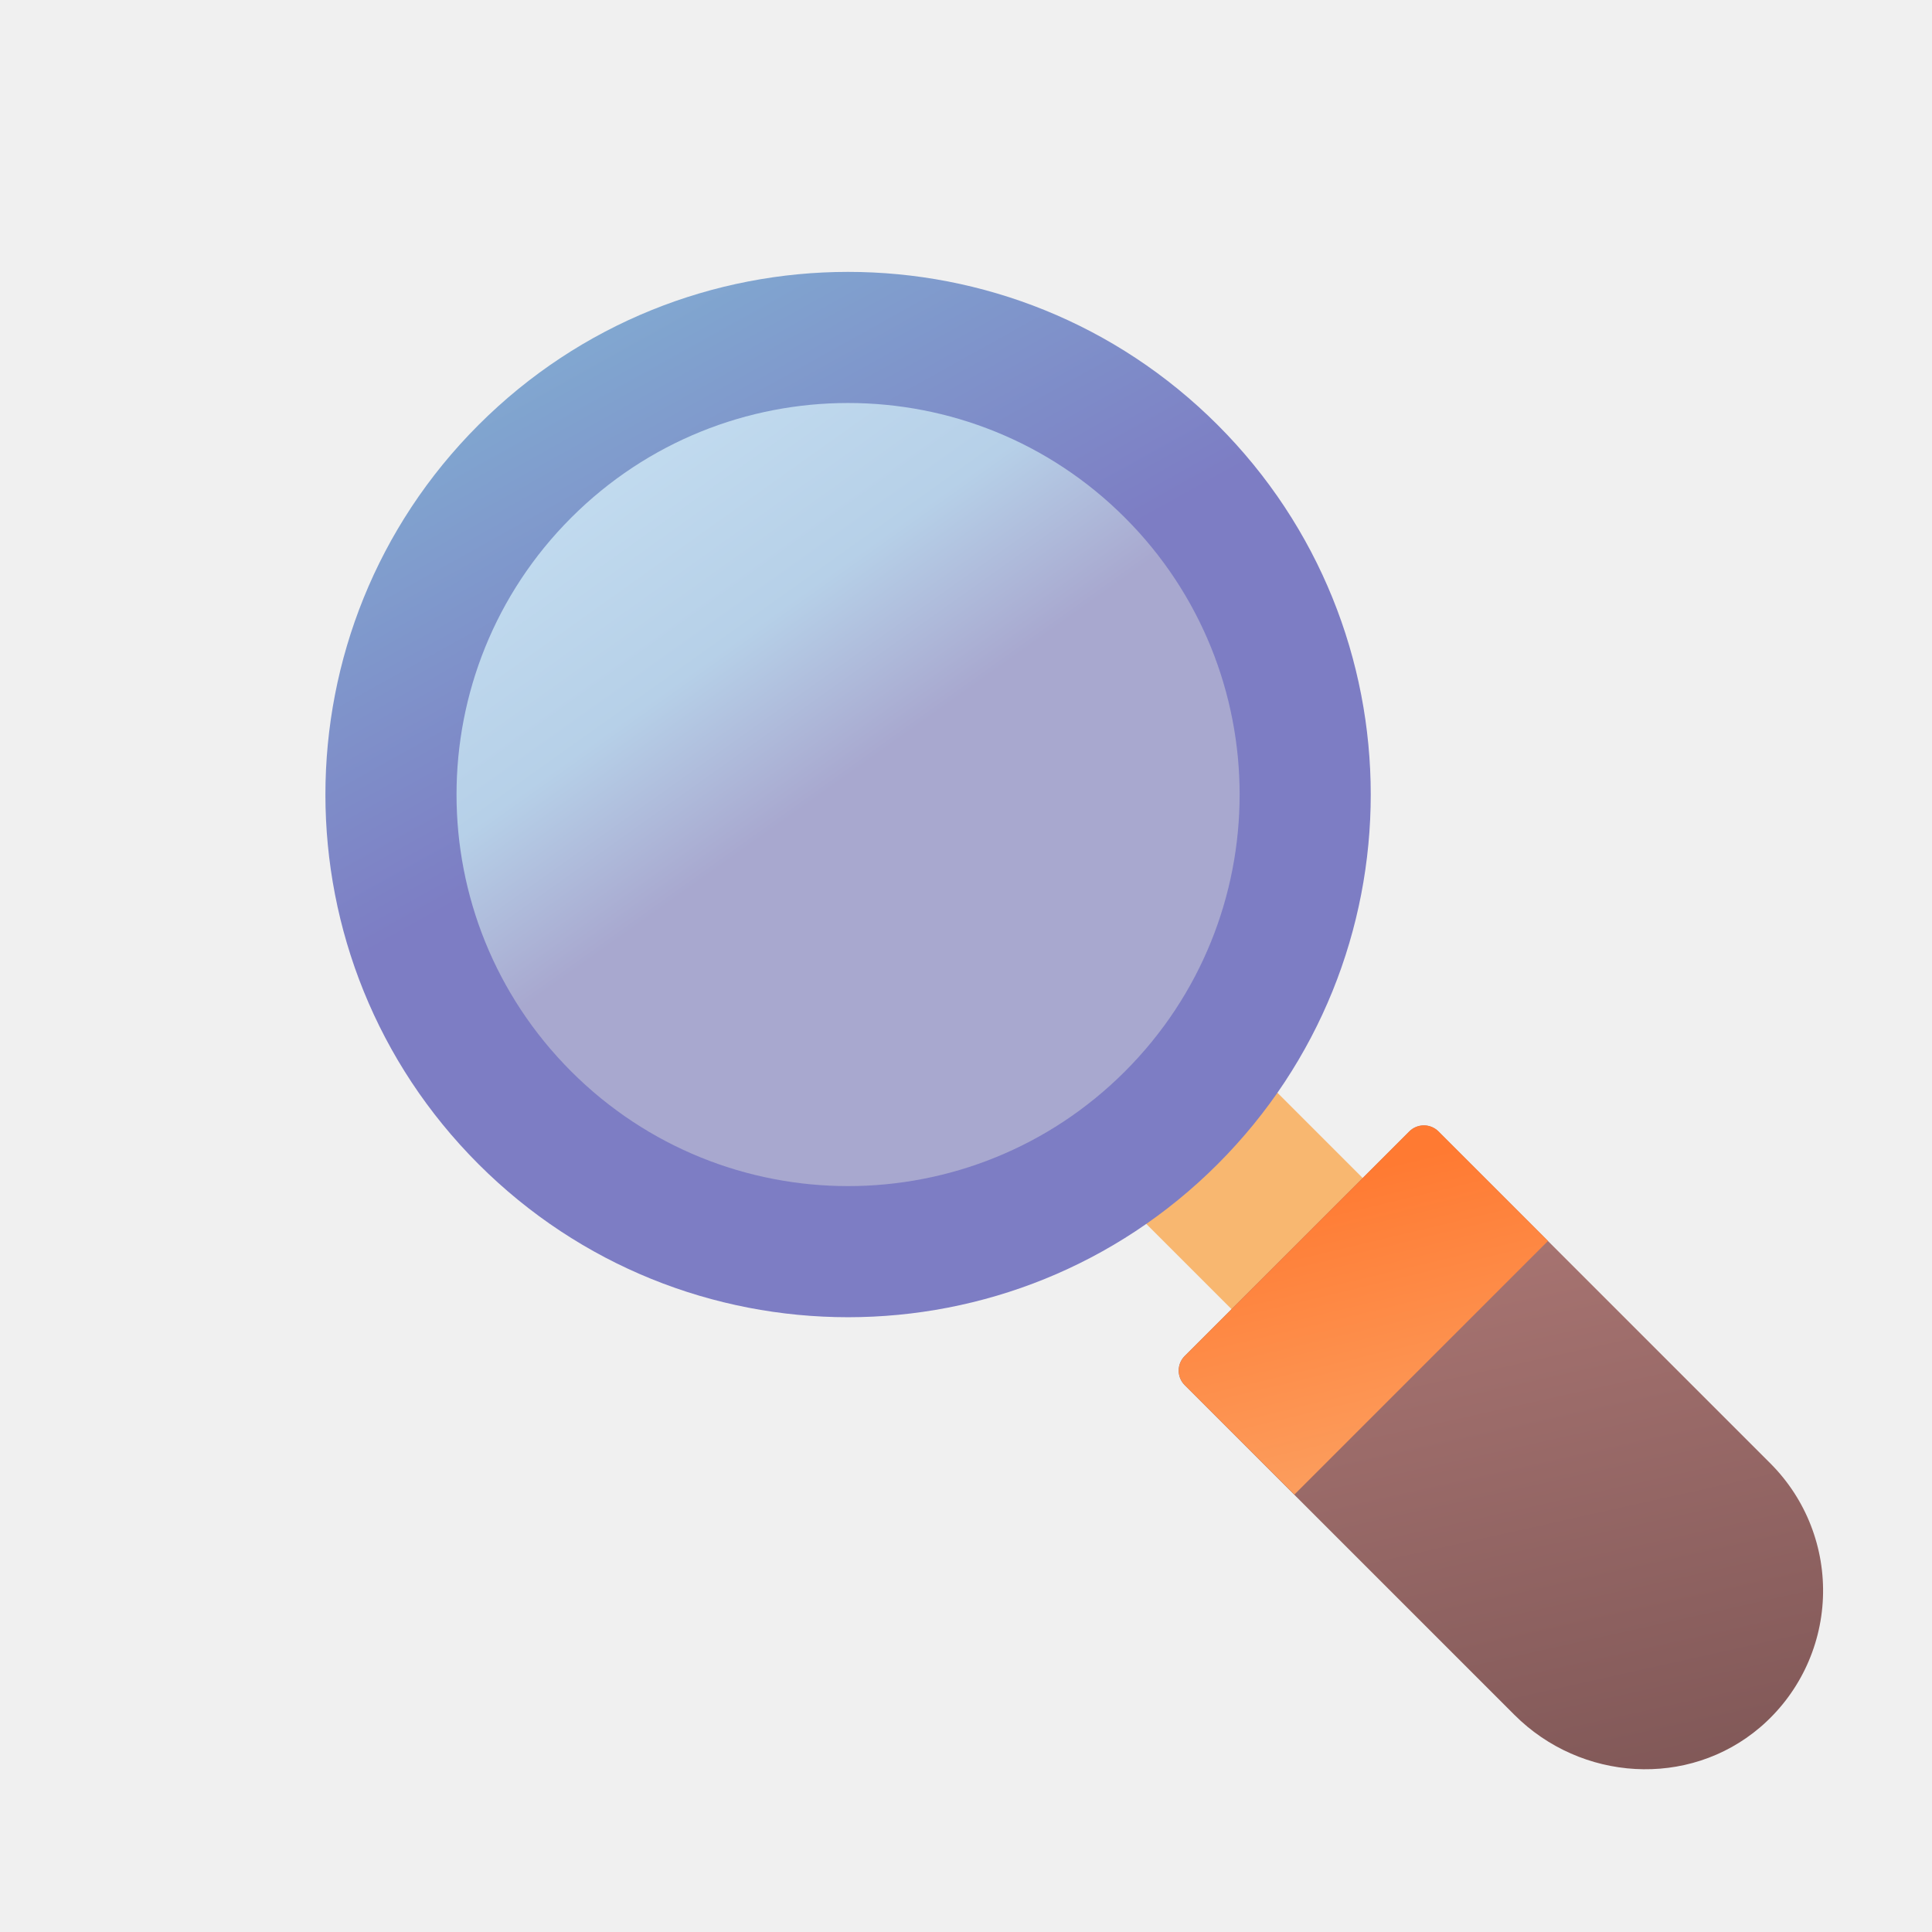
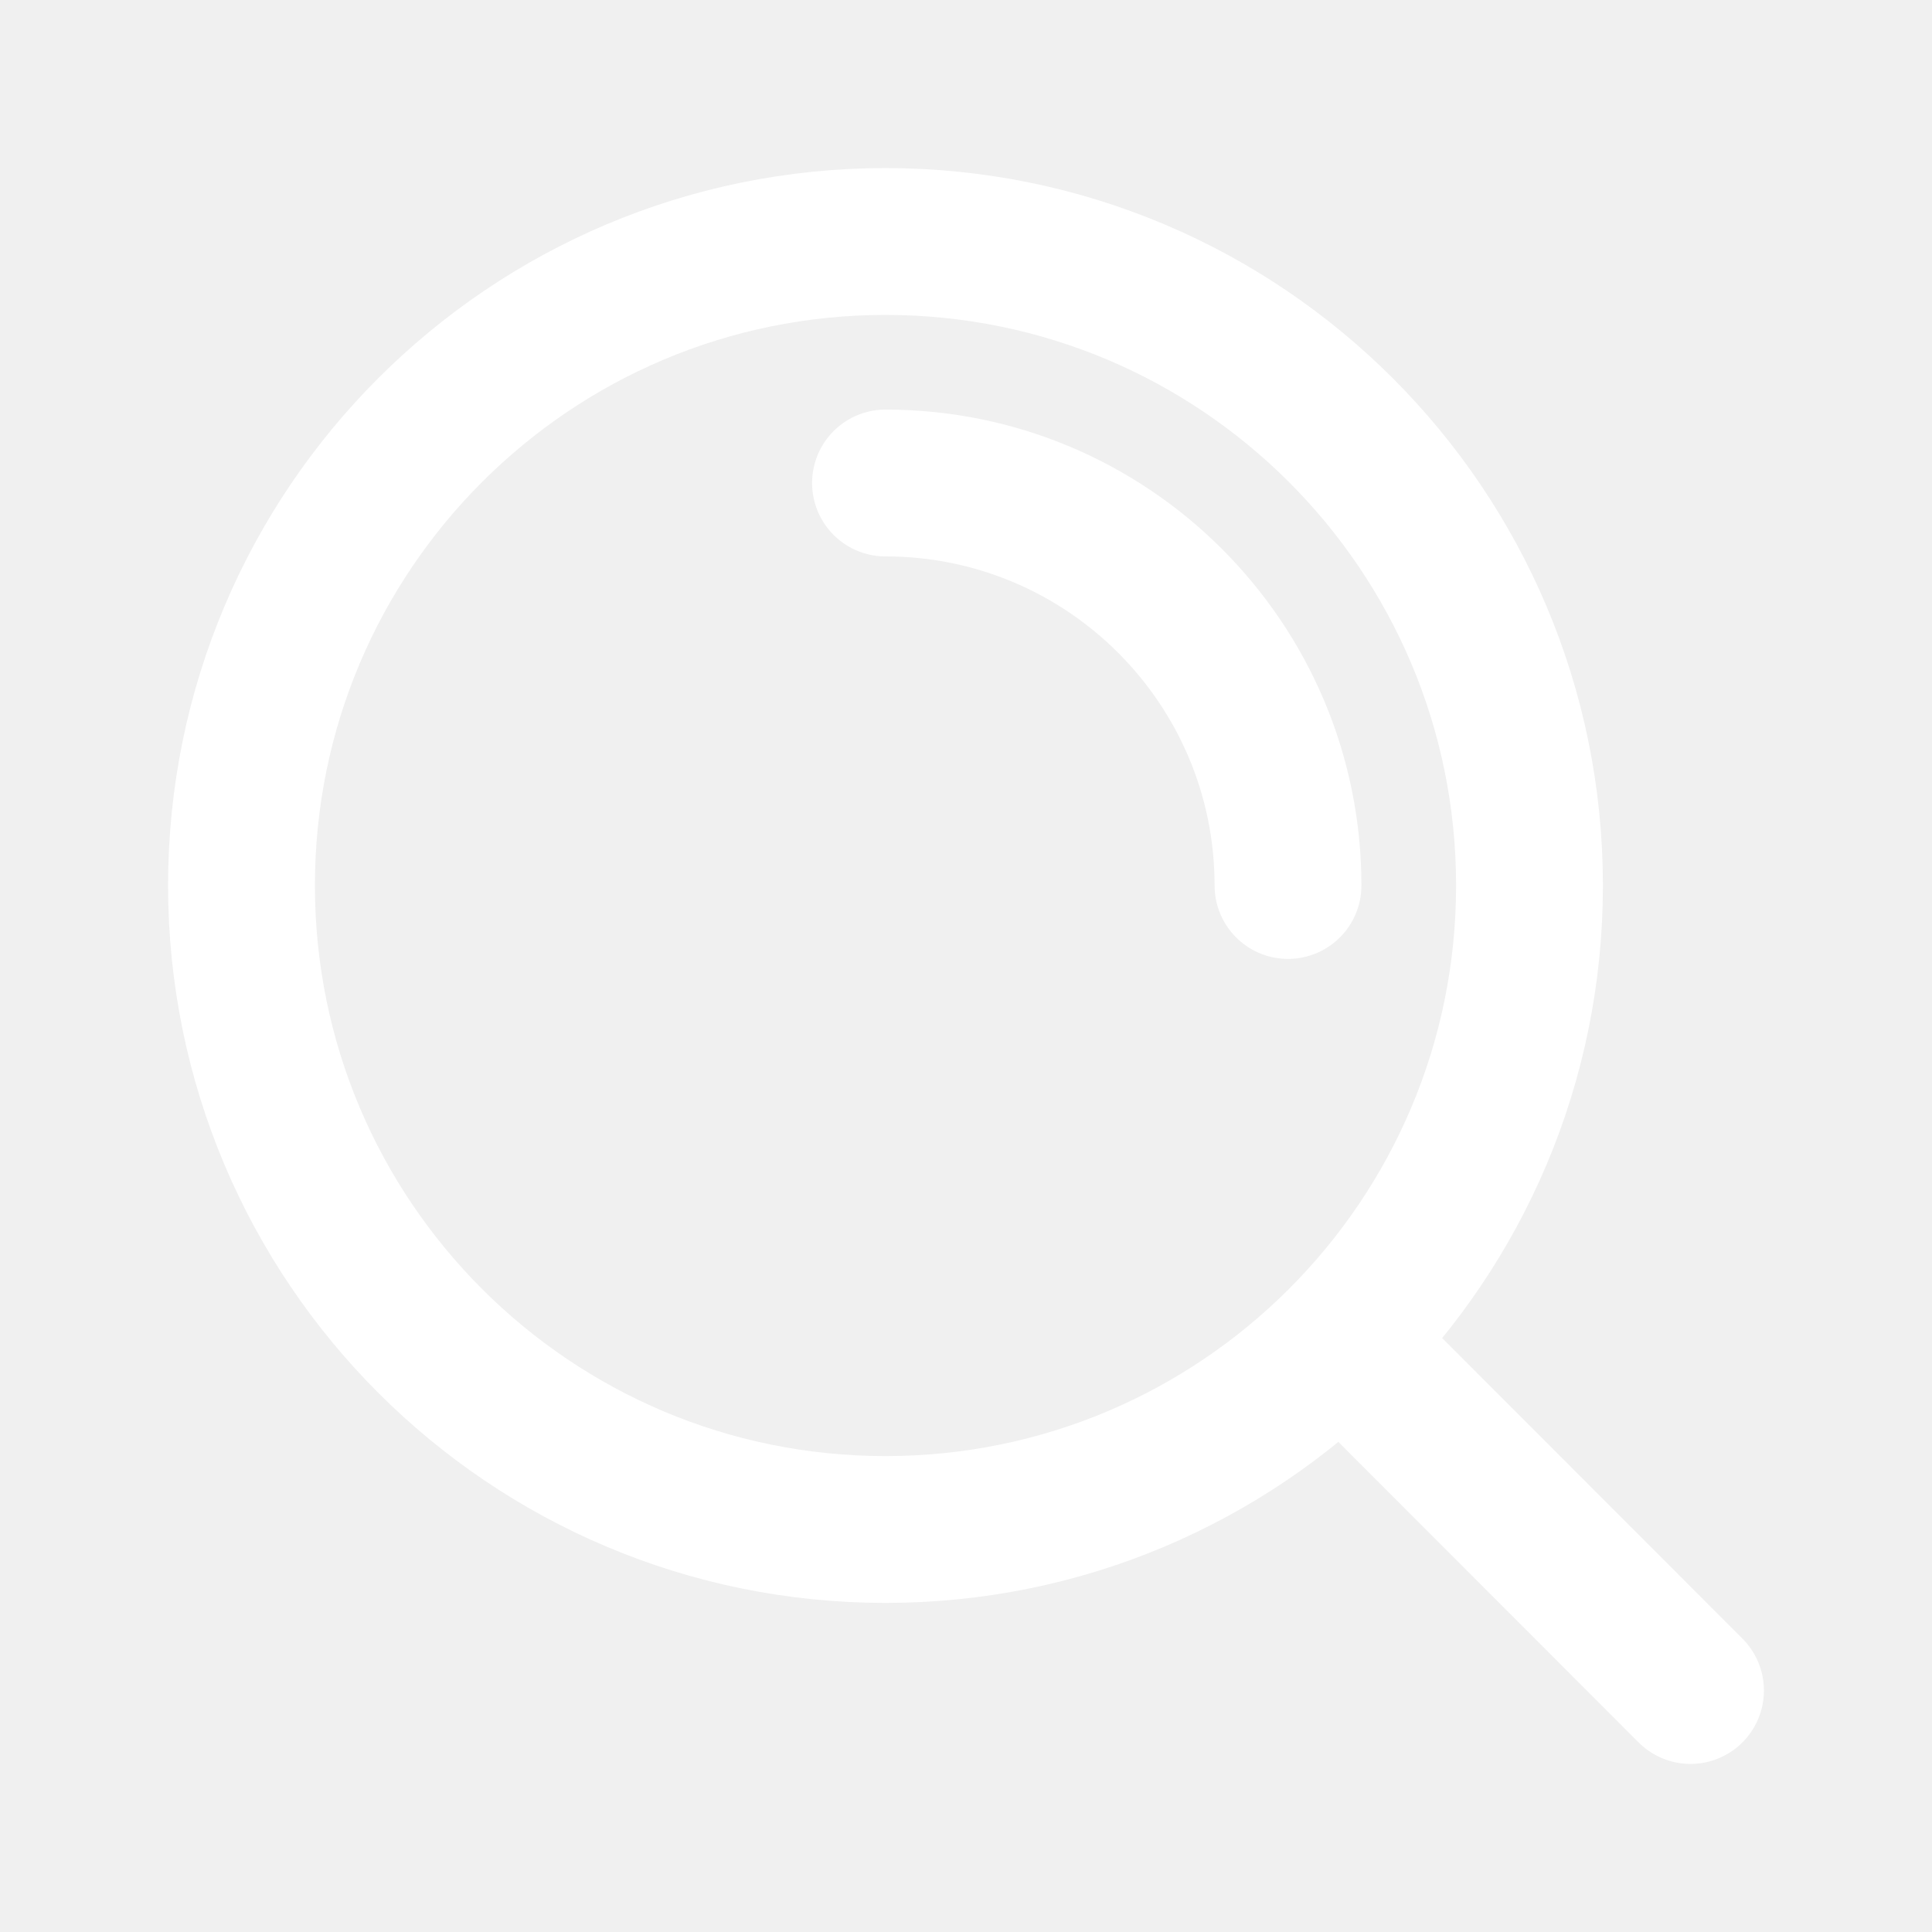
- <svg xmlns="http://www.w3.org/2000/svg" id="epIKJcDPNET1" viewBox="0 0 300 300" shape-rendering="geometricPrecision" text-rendering="geometricPrecision" project-id="f801608ccf4a4720a646902ef640c689" export-id="3f398f68a28b45be838075739d905de1" cached="false">
-   <defs>
-     <linearGradient id="epIKJcDPNET14-fill" x1="245.067" y1="-99.211" x2="209.457" y2="-31.272" spreadMethod="pad" gradientUnits="userSpaceOnUse" gradientTransform="translate(0 0)">
-       <stop id="epIKJcDPNET14-fill-0" offset="4%" stop-color="#ffa028" />
-       <stop id="epIKJcDPNET14-fill-1" offset="100%" stop-color="#f8b770" />
-     </linearGradient>
-     <linearGradient id="epIKJcDPNET15-fill" x1="255.3" y1="224.31" x2="284.89" y2="357.04" spreadMethod="pad" gradientUnits="userSpaceOnUse" gradientTransform="translate(0 0)">
-       <stop id="epIKJcDPNET15-fill-0" offset="1%" stop-color="#ad7875" />
-       <stop id="epIKJcDPNET15-fill-1" offset="87%" stop-color="#7a5353" />
-     </linearGradient>
-     <linearGradient id="epIKJcDPNET16-fill" x1="238.29" y1="220.26" x2="253.16" y2="282.32" spreadMethod="pad" gradientUnits="userSpaceOnUse" gradientTransform="translate(0 0)">
-       <stop id="epIKJcDPNET16-fill-0" offset="12%" stop-color="#ff7a32" />
-       <stop id="epIKJcDPNET16-fill-1" offset="84%" stop-color="#fc9d5d" />
-     </linearGradient>
-     <linearGradient id="epIKJcDPNET18-fill" x1="193.958" y1="-161.137" x2="141.123" y2="24.874" spreadMethod="pad" gradientUnits="userSpaceOnUse" gradientTransform="translate(0 0)">
-       <stop id="epIKJcDPNET18-fill-0" offset="0%" stop-color="#c9e5f0" />
-       <stop id="epIKJcDPNET18-fill-1" offset="42%" stop-color="#95bbda" />
-       <stop id="epIKJcDPNET18-fill-2" offset="63%" stop-color="#81aad1" />
-       <stop id="epIKJcDPNET18-fill-3" offset="100%" stop-color="#7d7dc4" />
-     </linearGradient>
-     <linearGradient id="epIKJcDPNET19-fill" x1="173.657" y1="-105.113" x2="152.09" y2="23.227" spreadMethod="pad" gradientUnits="userSpaceOnUse" gradientTransform="translate(0 0)">
-       <stop id="epIKJcDPNET19-fill-0" offset="0%" stop-color="#def5ff" />
-       <stop id="epIKJcDPNET19-fill-1" offset="35%" stop-color="#cae3f4" />
-       <stop id="epIKJcDPNET19-fill-2" offset="79%" stop-color="#b6d0e8" />
-       <stop id="epIKJcDPNET19-fill-3" offset="100%" stop-color="#a8a8cf" />
-     </linearGradient>
-   </defs>
-   <g transform="translate(85.88969 78.07713)">
-     <g>
-       <g>
-         <path d="M68,71h-8c-1.105,0-2,.895-2,2v14h12v-14c0-1.105-.895-2-2-2Z" fill="none" stroke="#5483cc" stroke-width="4" stroke-linecap="round" stroke-linejoin="round" />
-       </g>
-       <path d="M82,67.3l-18-18-18,18v17.7c0,1.105.895,2,2,2h10v-14c0-1.105.895-2,2-2h8c1.105,0,2,.895,2,2v14h10c1.105,0,2-.895,2-2v-17.7Z" fill="none" stroke="#5483cc" stroke-width="4" stroke-linecap="round" stroke-linejoin="round" />
-       <g transform="translate(0 16.38889)" opacity="0">
-         <path d="M0,6v-6h6" transform="matrix(0.707107 0.707107 -0.707107 0.707107 64 73.16667)" fill="none" stroke="#5483cc" stroke-width="3.33" stroke-linecap="round" stroke-linejoin="round" />
-         <path d="M70,89.167v12.5" transform="translate(-6 -15.16667)" fill="#ffd41d" stroke="#5483cc" stroke-width="3.33" stroke-linecap="round" stroke-linejoin="round" />
-       </g>
-       <path d="M88,63.33v0L66.8,42.13c-.75-.751-1.768-1.173-2.83-1.173s-2.08.422-2.83,1.173L40,63.35v0c-1.265,1.399-1.211,3.544.123,4.877s3.479,1.387,4.877.123L64,49.3l19,19c.961.94,2.366,1.265,3.643.845s2.213-1.518,2.427-2.845c.235-1.113-.179-2.263-1.07-2.97Z" fill="none" stroke="#5483cc" stroke-width="4" stroke-linecap="round" stroke-linejoin="round" />
-     </g>
-   </g>
-   <path d="" fill="none" stroke="#3f5787" stroke-width="0.6" />
-   <g transform="translate(-33.19457 -44.92083)">
-     <g>
-       <rect width="28.8" height="43.32" rx="0" ry="0" transform="matrix(0.707107 -0.707107 0.707107 0.707107 206.8343 230.6147)" fill="url(#epIKJcDPNET14-fill)" />
-       <path d="M217.15,260l51.21,51.21c10.33,10.33,27,11.41,38.12,1.95c5.916-5.047,9.461-12.333,9.779-20.103s-2.616-15.322-8.099-20.837l-51.61-51.61c-.6-.601-1.415-.94-2.265-.94s-1.665.338-2.265.94l-34.87,34.87c-1.246,1.249-1.246,3.271,0,4.52Z" fill="url(#epIKJcDPNET15-fill)" />
-       <path d="M234.18,277l39.39-39.39-17-17c-.6-.601-1.415-.94-2.265-.94s-1.665.338-2.265.94l-34.87,34.87c-.601.6-.94,1.415-.94,2.265s.338,1.665.94,2.265Z" fill="url(#epIKJcDPNET16-fill)" />
-     </g>
-     <g>
-       <circle r="81.16" transform="matrix(0.707107 -0.707107 0.707107 0.707107 164.8838 168.2983)" fill="url(#epIKJcDPNET18-fill)" />
-       <circle r="60.8" transform="matrix(0.707107 -0.707107 0.707107 0.707107 164.8838 168.2983)" fill="url(#epIKJcDPNET19-fill)" />
-     </g>
+ <svg xmlns="http://www.w3.org/2000/svg" width="219px" height="219px" viewBox="0 0 24.00 24.00" fill="none" stroke="#ffffff">
+   <g id="SVGRepo_bgCarrier" stroke-width="0" />
+   <g id="SVGRepo_tracerCarrier" stroke-linecap="round" stroke-linejoin="round" stroke="#CCCCCC" stroke-width="0.096" />
+   <g id="SVGRepo_iconCarrier">
+     <path d="M11 6C13.761 6 16 8.239 16 11M16.659 16.655L21 21M19 11C19 15.418 15.418 19 11 19C6.582 19 3 15.418 3 11C3 6.582 6.582 3 11 3C15.418 3 19 6.582 19 11Z" stroke="#ffffff" stroke-width="1.824" stroke-linecap="round" stroke-linejoin="round" />
  </g>
</svg>
